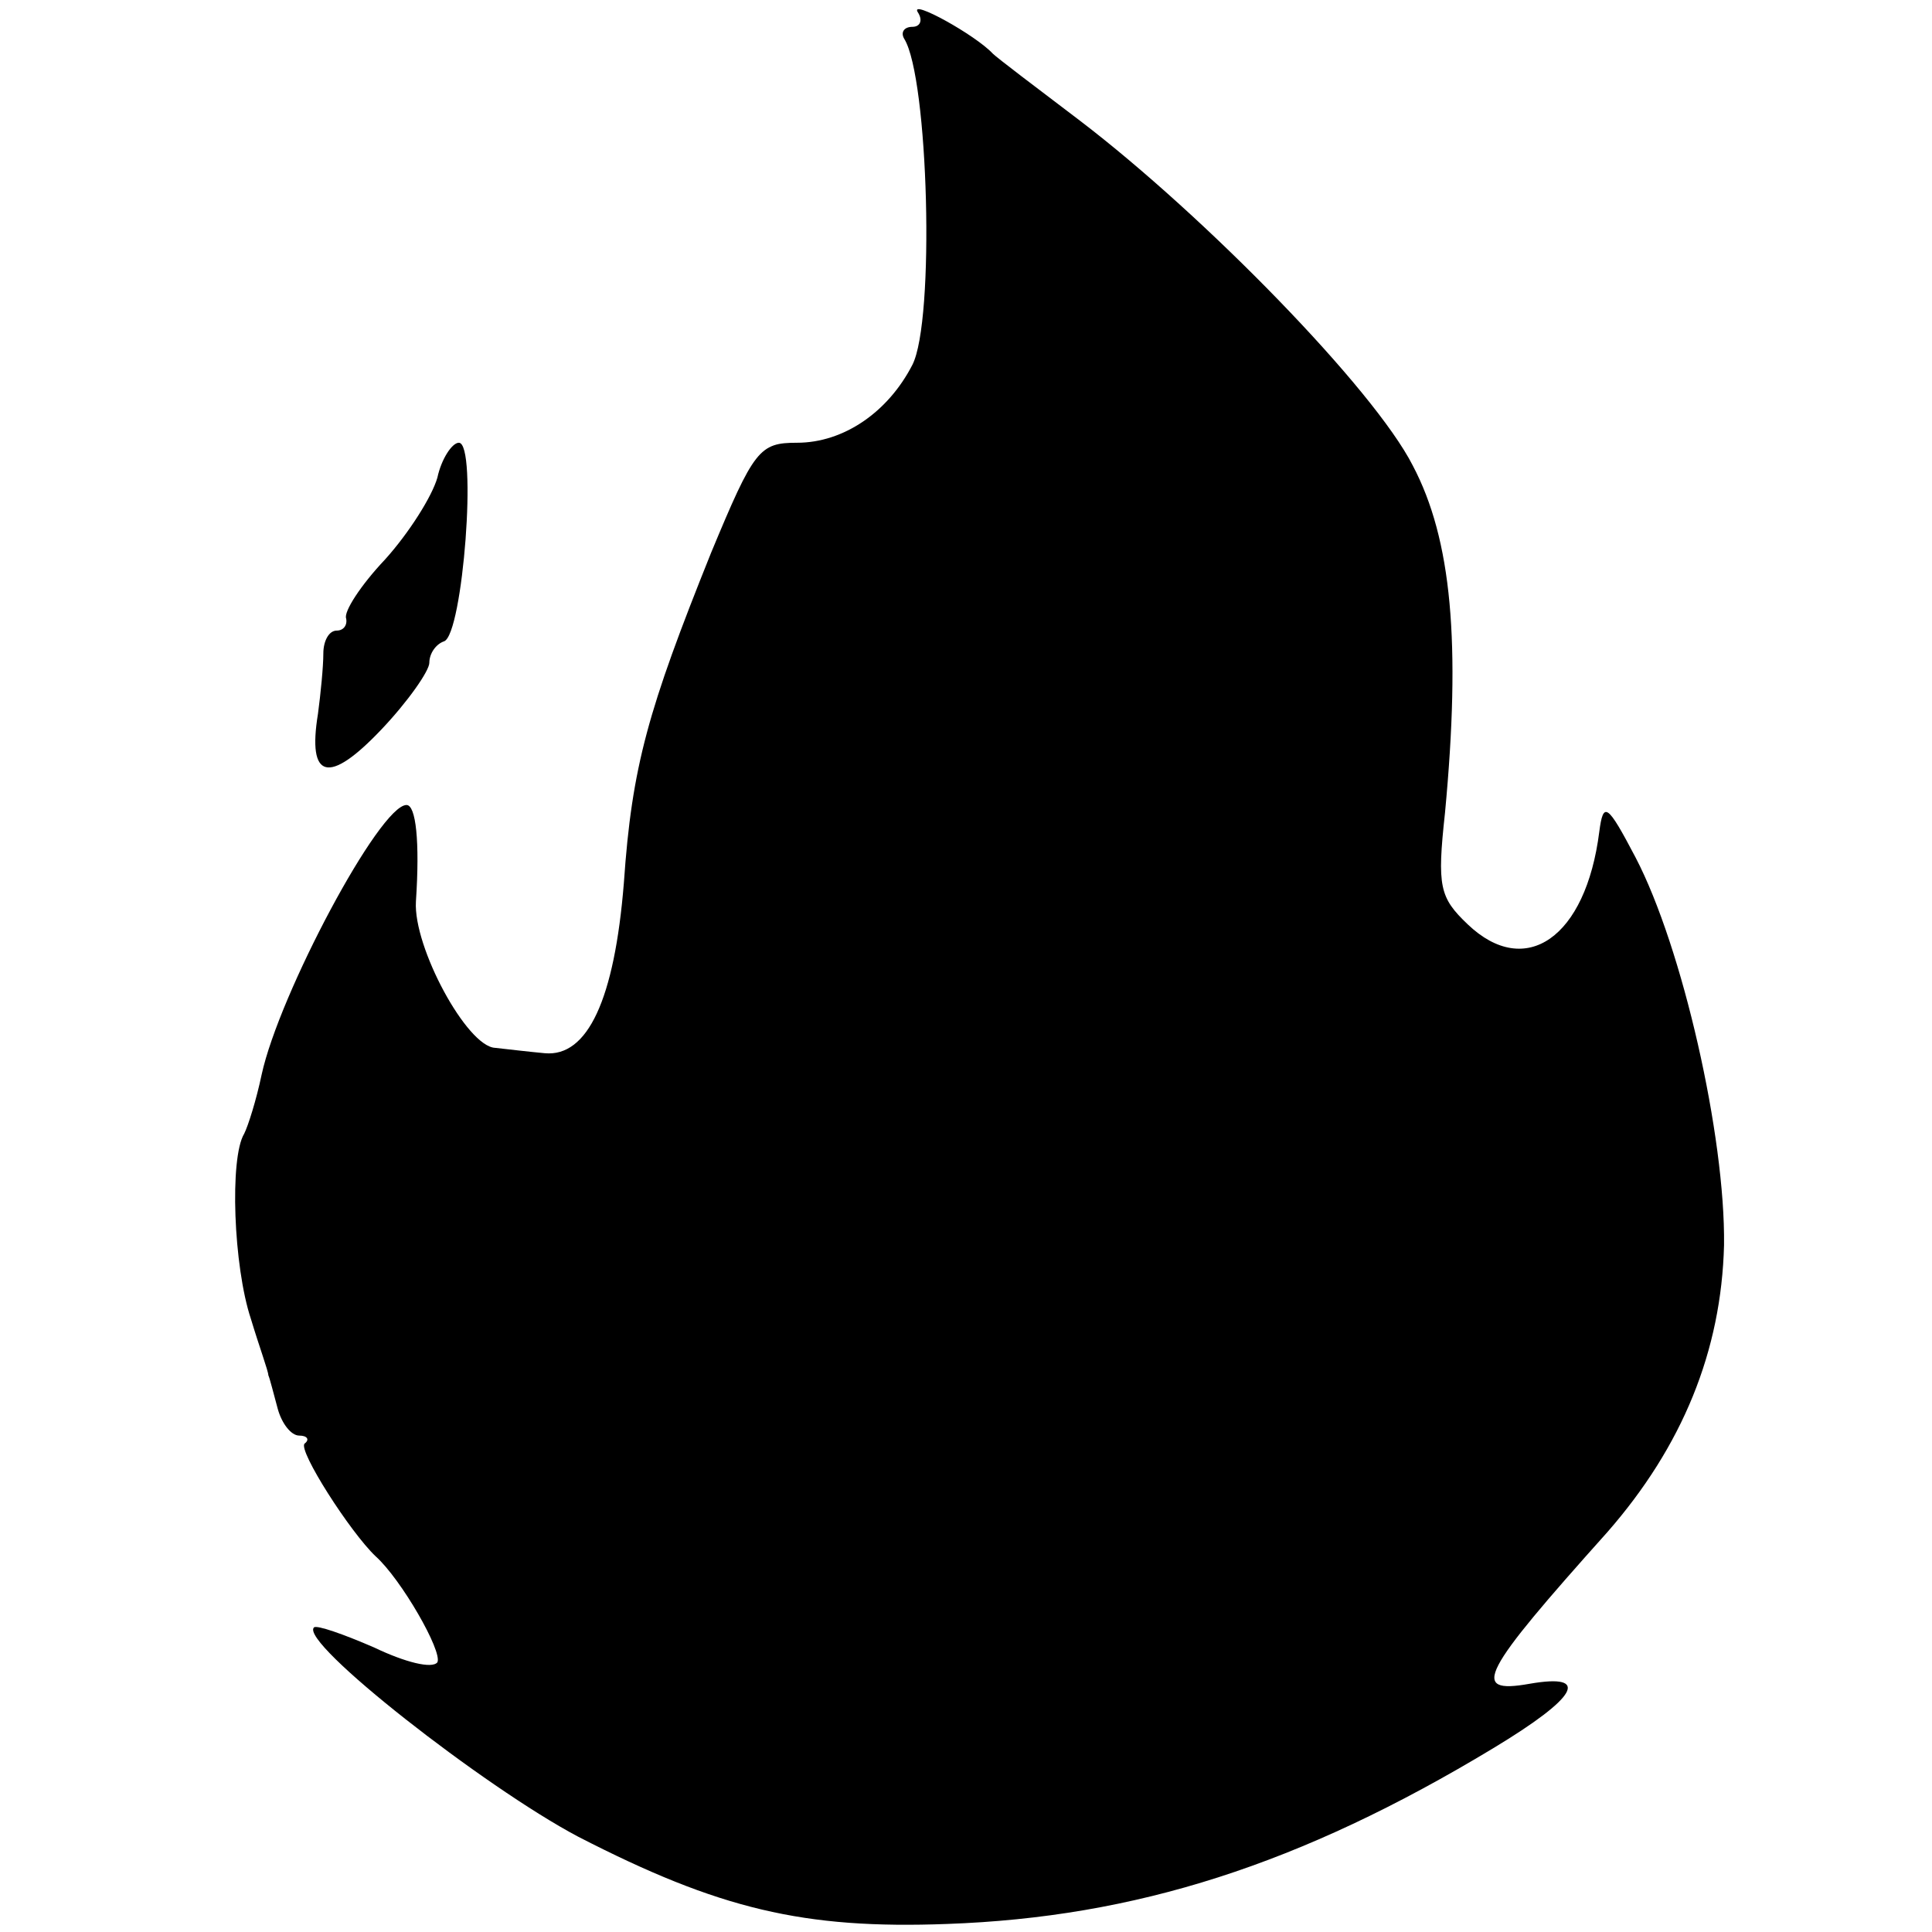
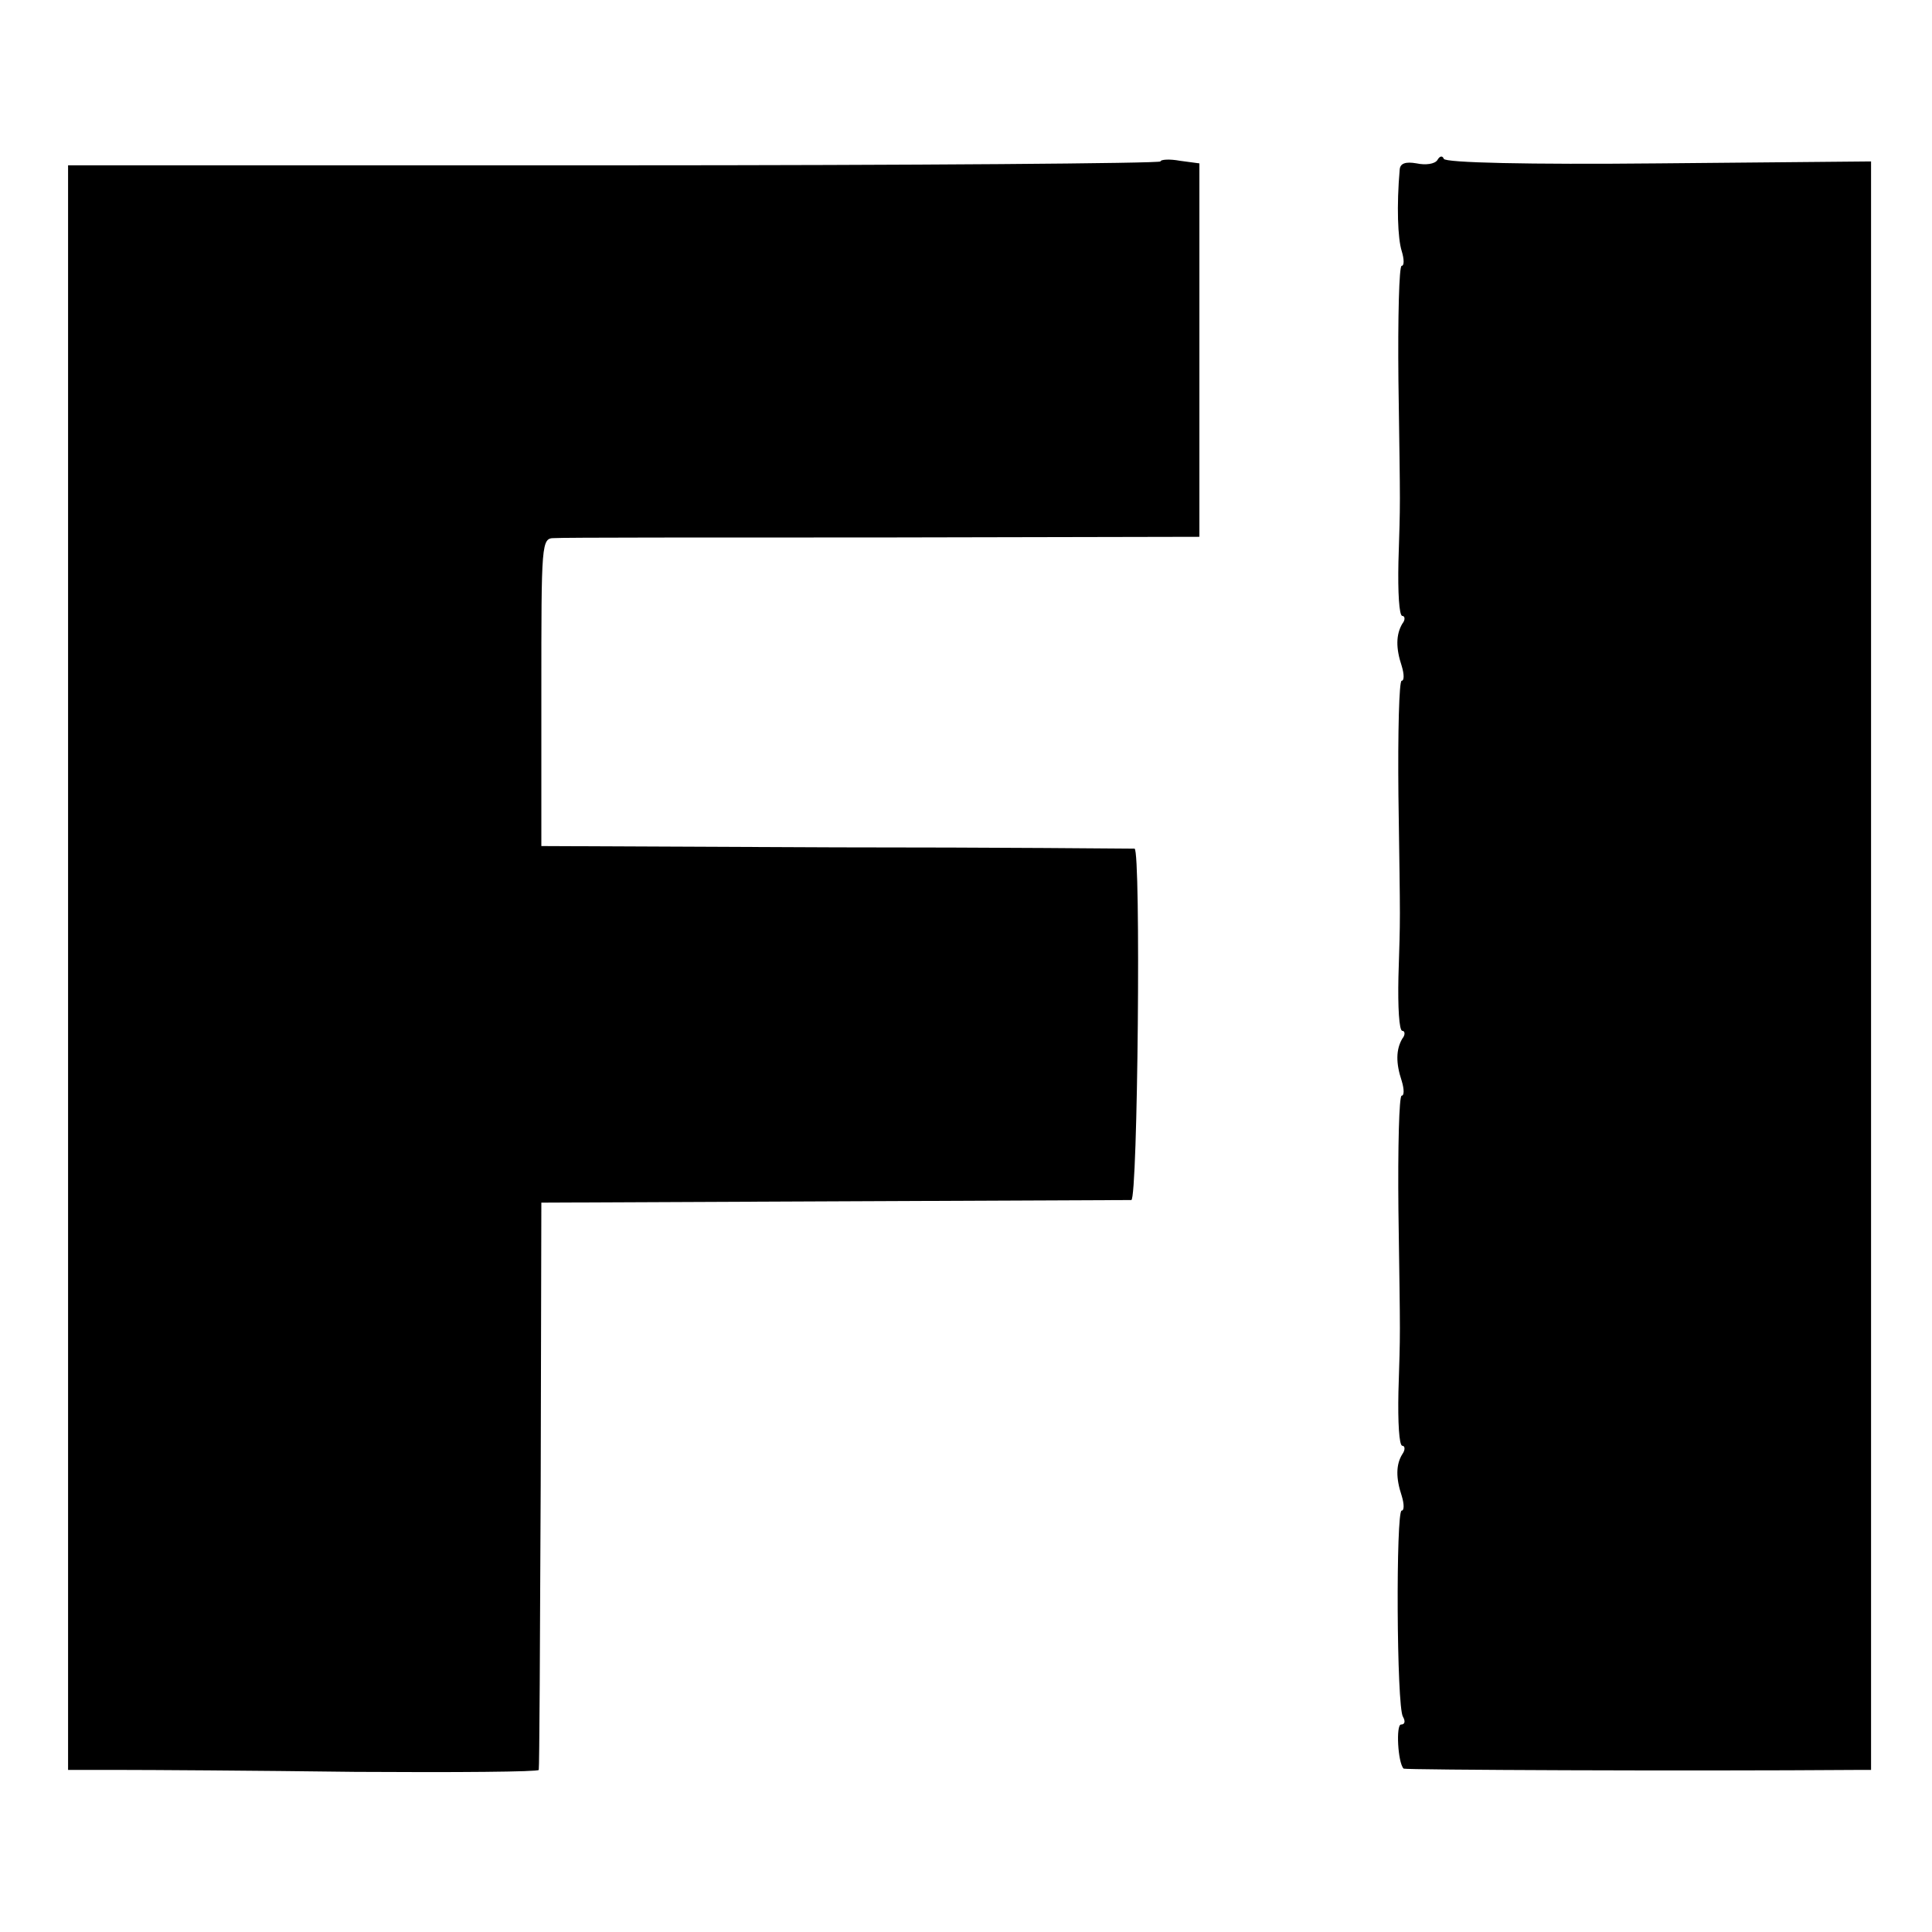
- <svg xmlns="http://www.w3.org/2000/svg" version="1.0" width="144pt" height="144pt" viewBox="0 0 144 144" preserveAspectRatio="xMidYMid meet">
-   <g transform="translate(0,144) scale(0.1,-0.1)" fill="#000000" stroke="none">
-     <path d="M684 1431 c4 -6 2 -11 -4 -11 -6 0 -9 -4 -6 -9 18 -29 23 -210 6 -243 -18 -35 -51 -58 -86 -58 -28 0 -32 -5 -64 -82 -47 -117 -59 -159 -65 -246 -7 -87 -27 -130 -59 -127 -11 1 -28 3 -37 4 -21 1 -61 75 -59 109 3 45 0 72 -7 72 -20 0 -95 -141 -108 -201 -4 -19 -10 -38 -13 -44 -11 -18 -8 -99 5 -138 6 -20 13 -39 13 -42 1 -2 4 -14 7 -25 3 -11 10 -20 16 -20 6 0 8 -3 4 -6 -5 -5 34 -66 53 -84 19 -17 50 -71 46 -79 -4 -5 -24 0 -47 11 -23 10 -43 17 -45 15 -11 -11 127 -119 197 -156 105 -54 168 -69 275 -65 140 5 263 44 407 131 63 38 73 56 27 48 -45 -8 -36 8 58 113 56 64 85 135 87 214 1 81 -31 222 -66 289 -21 40 -24 42 -27 19 -10 -79 -55 -110 -98 -69 -21 20 -23 28 -17 83 12 127 5 204 -24 259 -29 57 -155 186 -248 257 -33 25 -62 47 -65 50 -13 14 -62 41 -56 31z" />
-     <path d="M326 1084 c-4 -14 -21 -41 -39 -61 -18 -19 -31 -39 -29 -44 1 -5 -2 -9 -7 -9 -6 0 -10 -8 -10 -17 0 -10 -2 -30 -4 -45 -8 -49 8 -53 47 -12 20 21 36 44 36 50 0 7 5 14 11 16 14 5 25 148 11 148 -5 0 -13 -12 -16 -26z" />
+ <svg xmlns="http://www.w3.org/2000/svg" version="1.0" width="298pt" height="298pt" viewBox="0 0 298 298" preserveAspectRatio="xMidYMid meet">
+   <g transform="translate(0,298) scale(0.1,-0.1)" fill="#000000" stroke="none">
+     <path d="M1790 2731 c0 -3 -379 -6 -842 -6 l-843 0 0 -1237 0 -1238 80 0 c44 0 207 -1 363 -3 155 -1 283 0 283 3 1 3 2 201 3 440 l1 435 450 2 c248 1 455 2 460 2 10 1 15 540 5 542 -3 0 -210 2 -460 2 l-455 2 0 238 c0 231 0 237 20 237 11 1 239 1 508 1 l487 1 0 288 0 288 -30 4 c-16 3 -30 2 -30 -1z" />
+     <path d="M2217 2733 c-4 -6 -18 -8 -32 -5 -17 3 -25 0 -26 -9 -5 -57 -3 -107 3 -126 4 -13 4 -23 0 -23 -4 0 -6 -80 -5 -177 3 -211 3 -180 0 -280 -1 -46 1 -83 6 -83 4 0 5 -6 0 -12 -10 -17 -10 -38 -1 -65 4 -13 4 -23 0 -23 -4 0 -6 -80 -5 -177 3 -211 3 -180 0 -280 -1 -46 1 -83 6 -83 4 0 5 -6 0 -12 -10 -17 -10 -38 -1 -65 4 -13 4 -23 0 -23 -4 0 -6 -80 -5 -177 3 -211 3 -180 0 -280 -1 -46 1 -83 6 -83 4 0 5 -6 0 -13 -10 -16 -10 -37 -1 -64 4 -13 4 -23 0 -23 -9 0 -8 -303 2 -318 4 -7 3 -12 -3 -12 -8 0 -5 -59 4 -68 2 -2 432 -4 701 -2 l20 0 0 1240 0 1241 -328 -3 c-201 -2 -329 1 -331 7 -2 5 -6 5 -10 -2z" />
  </g>
</svg>
